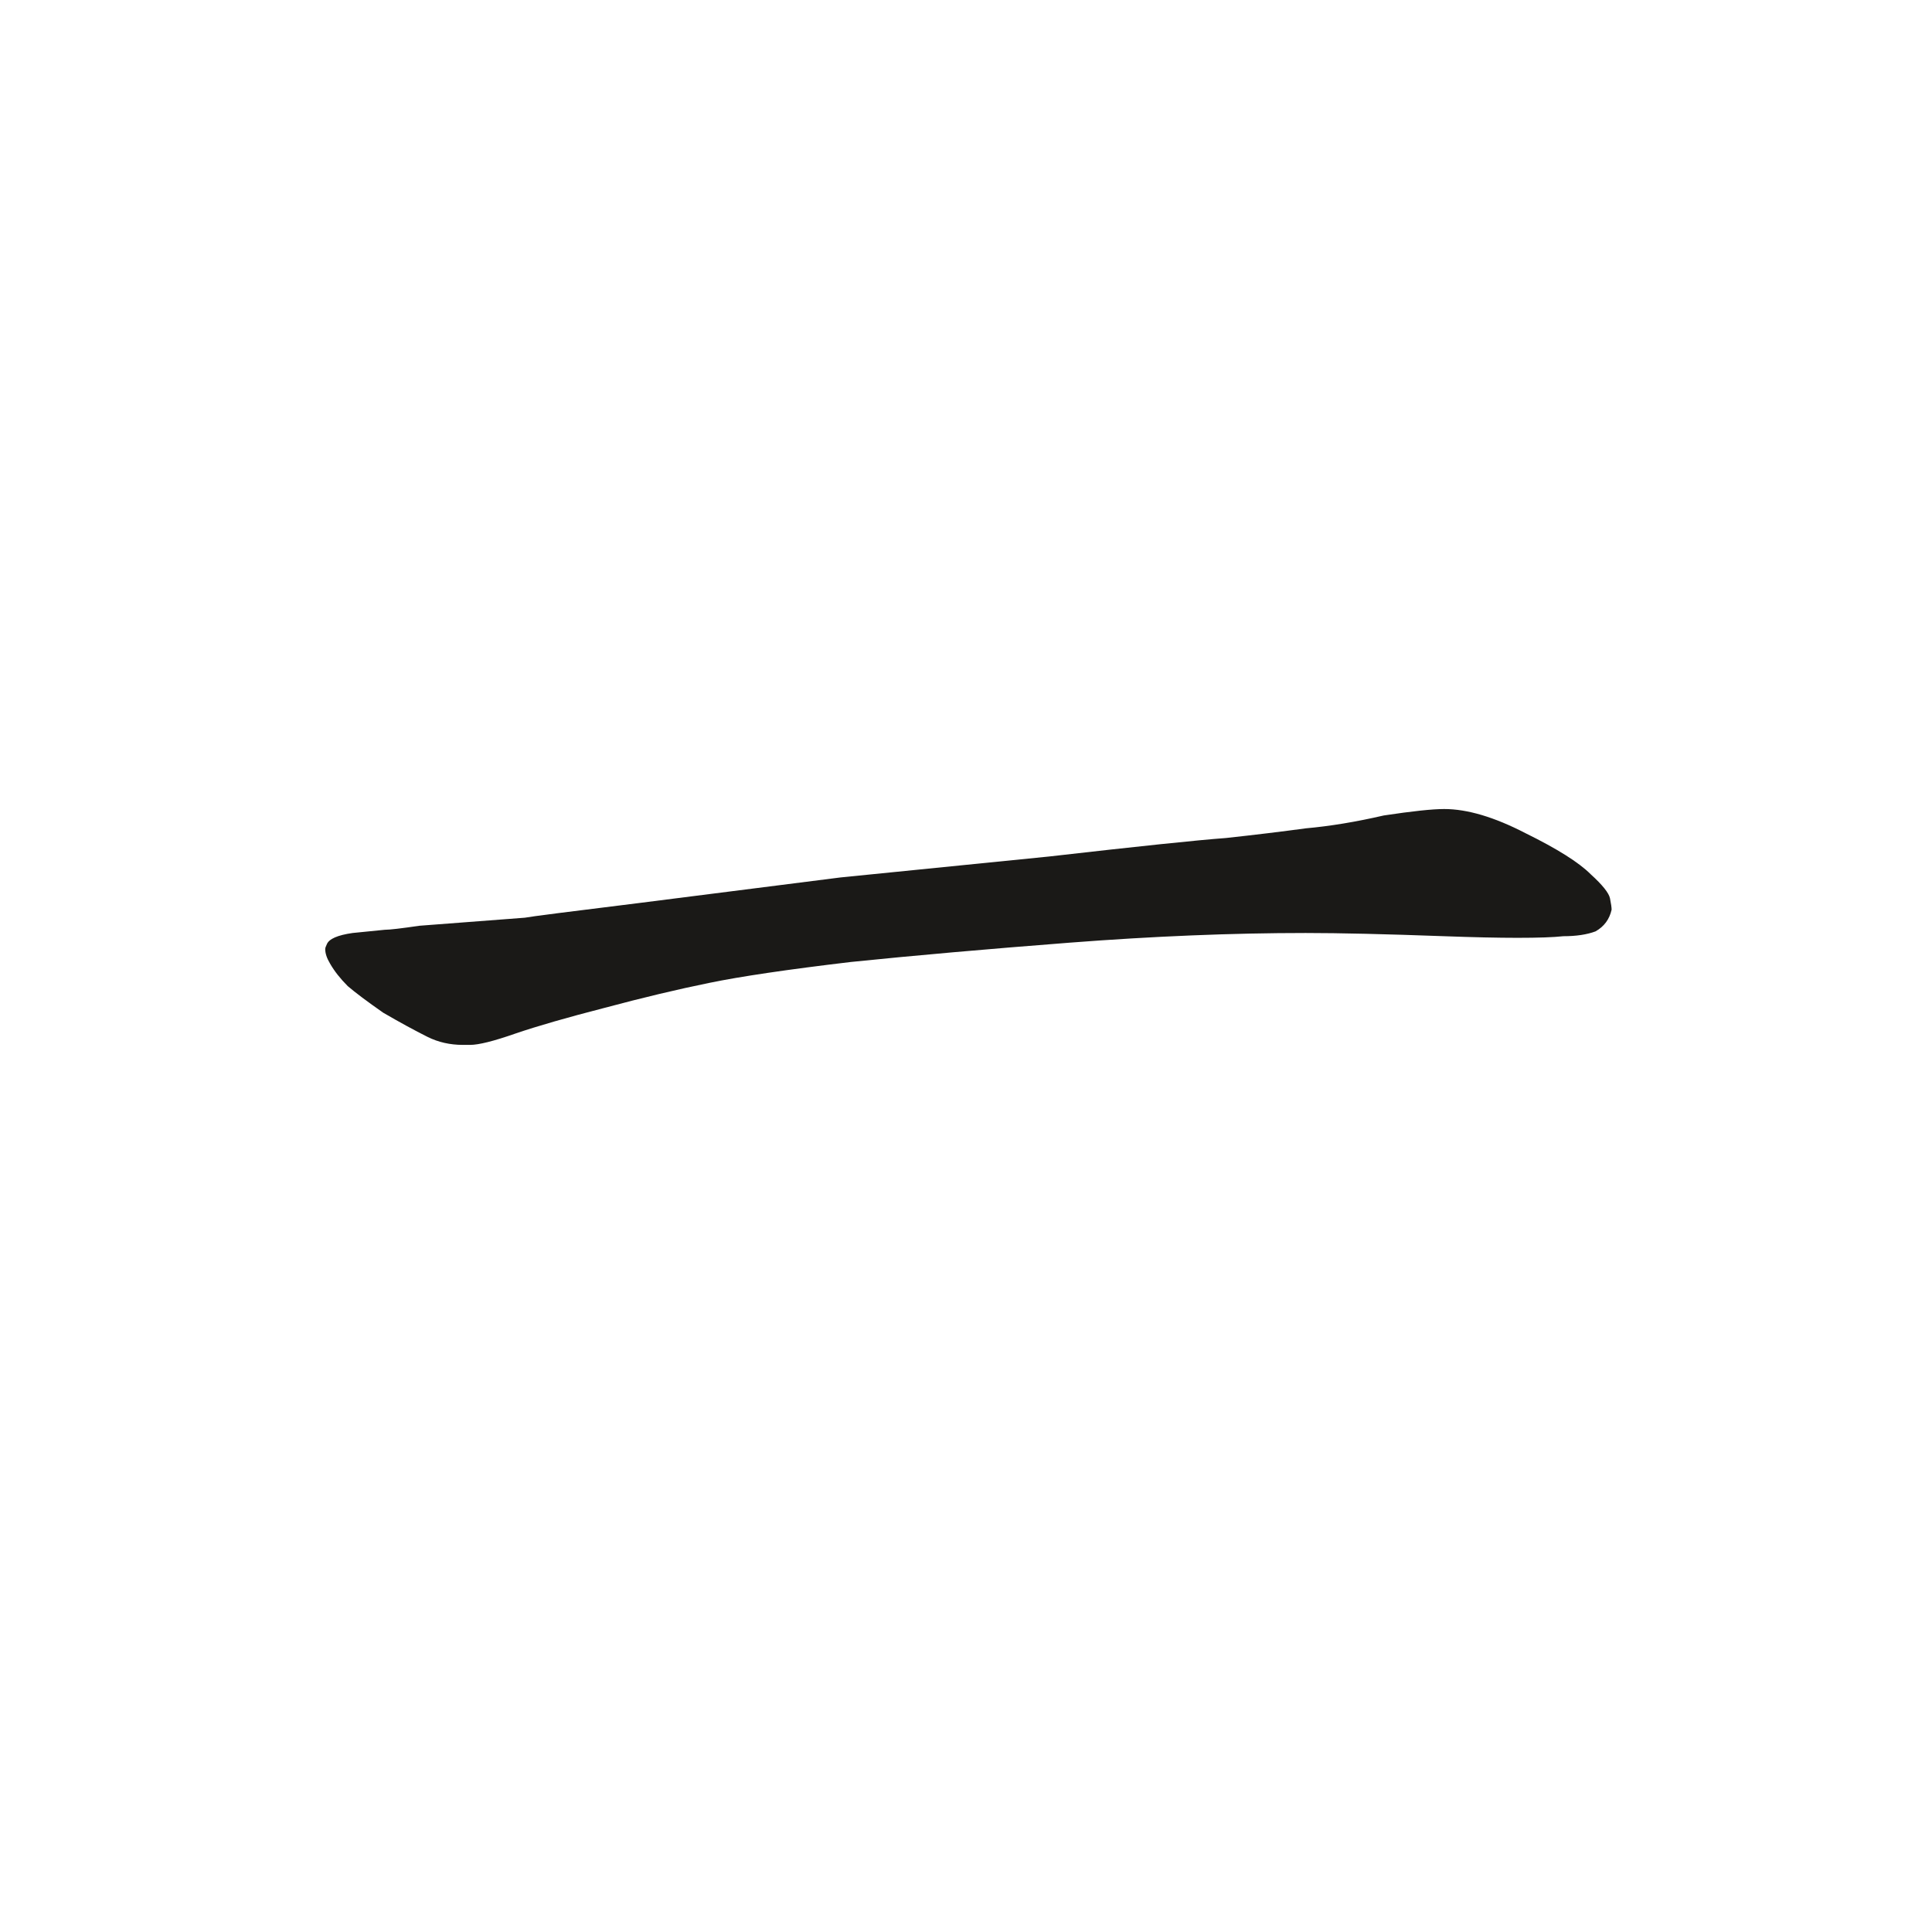
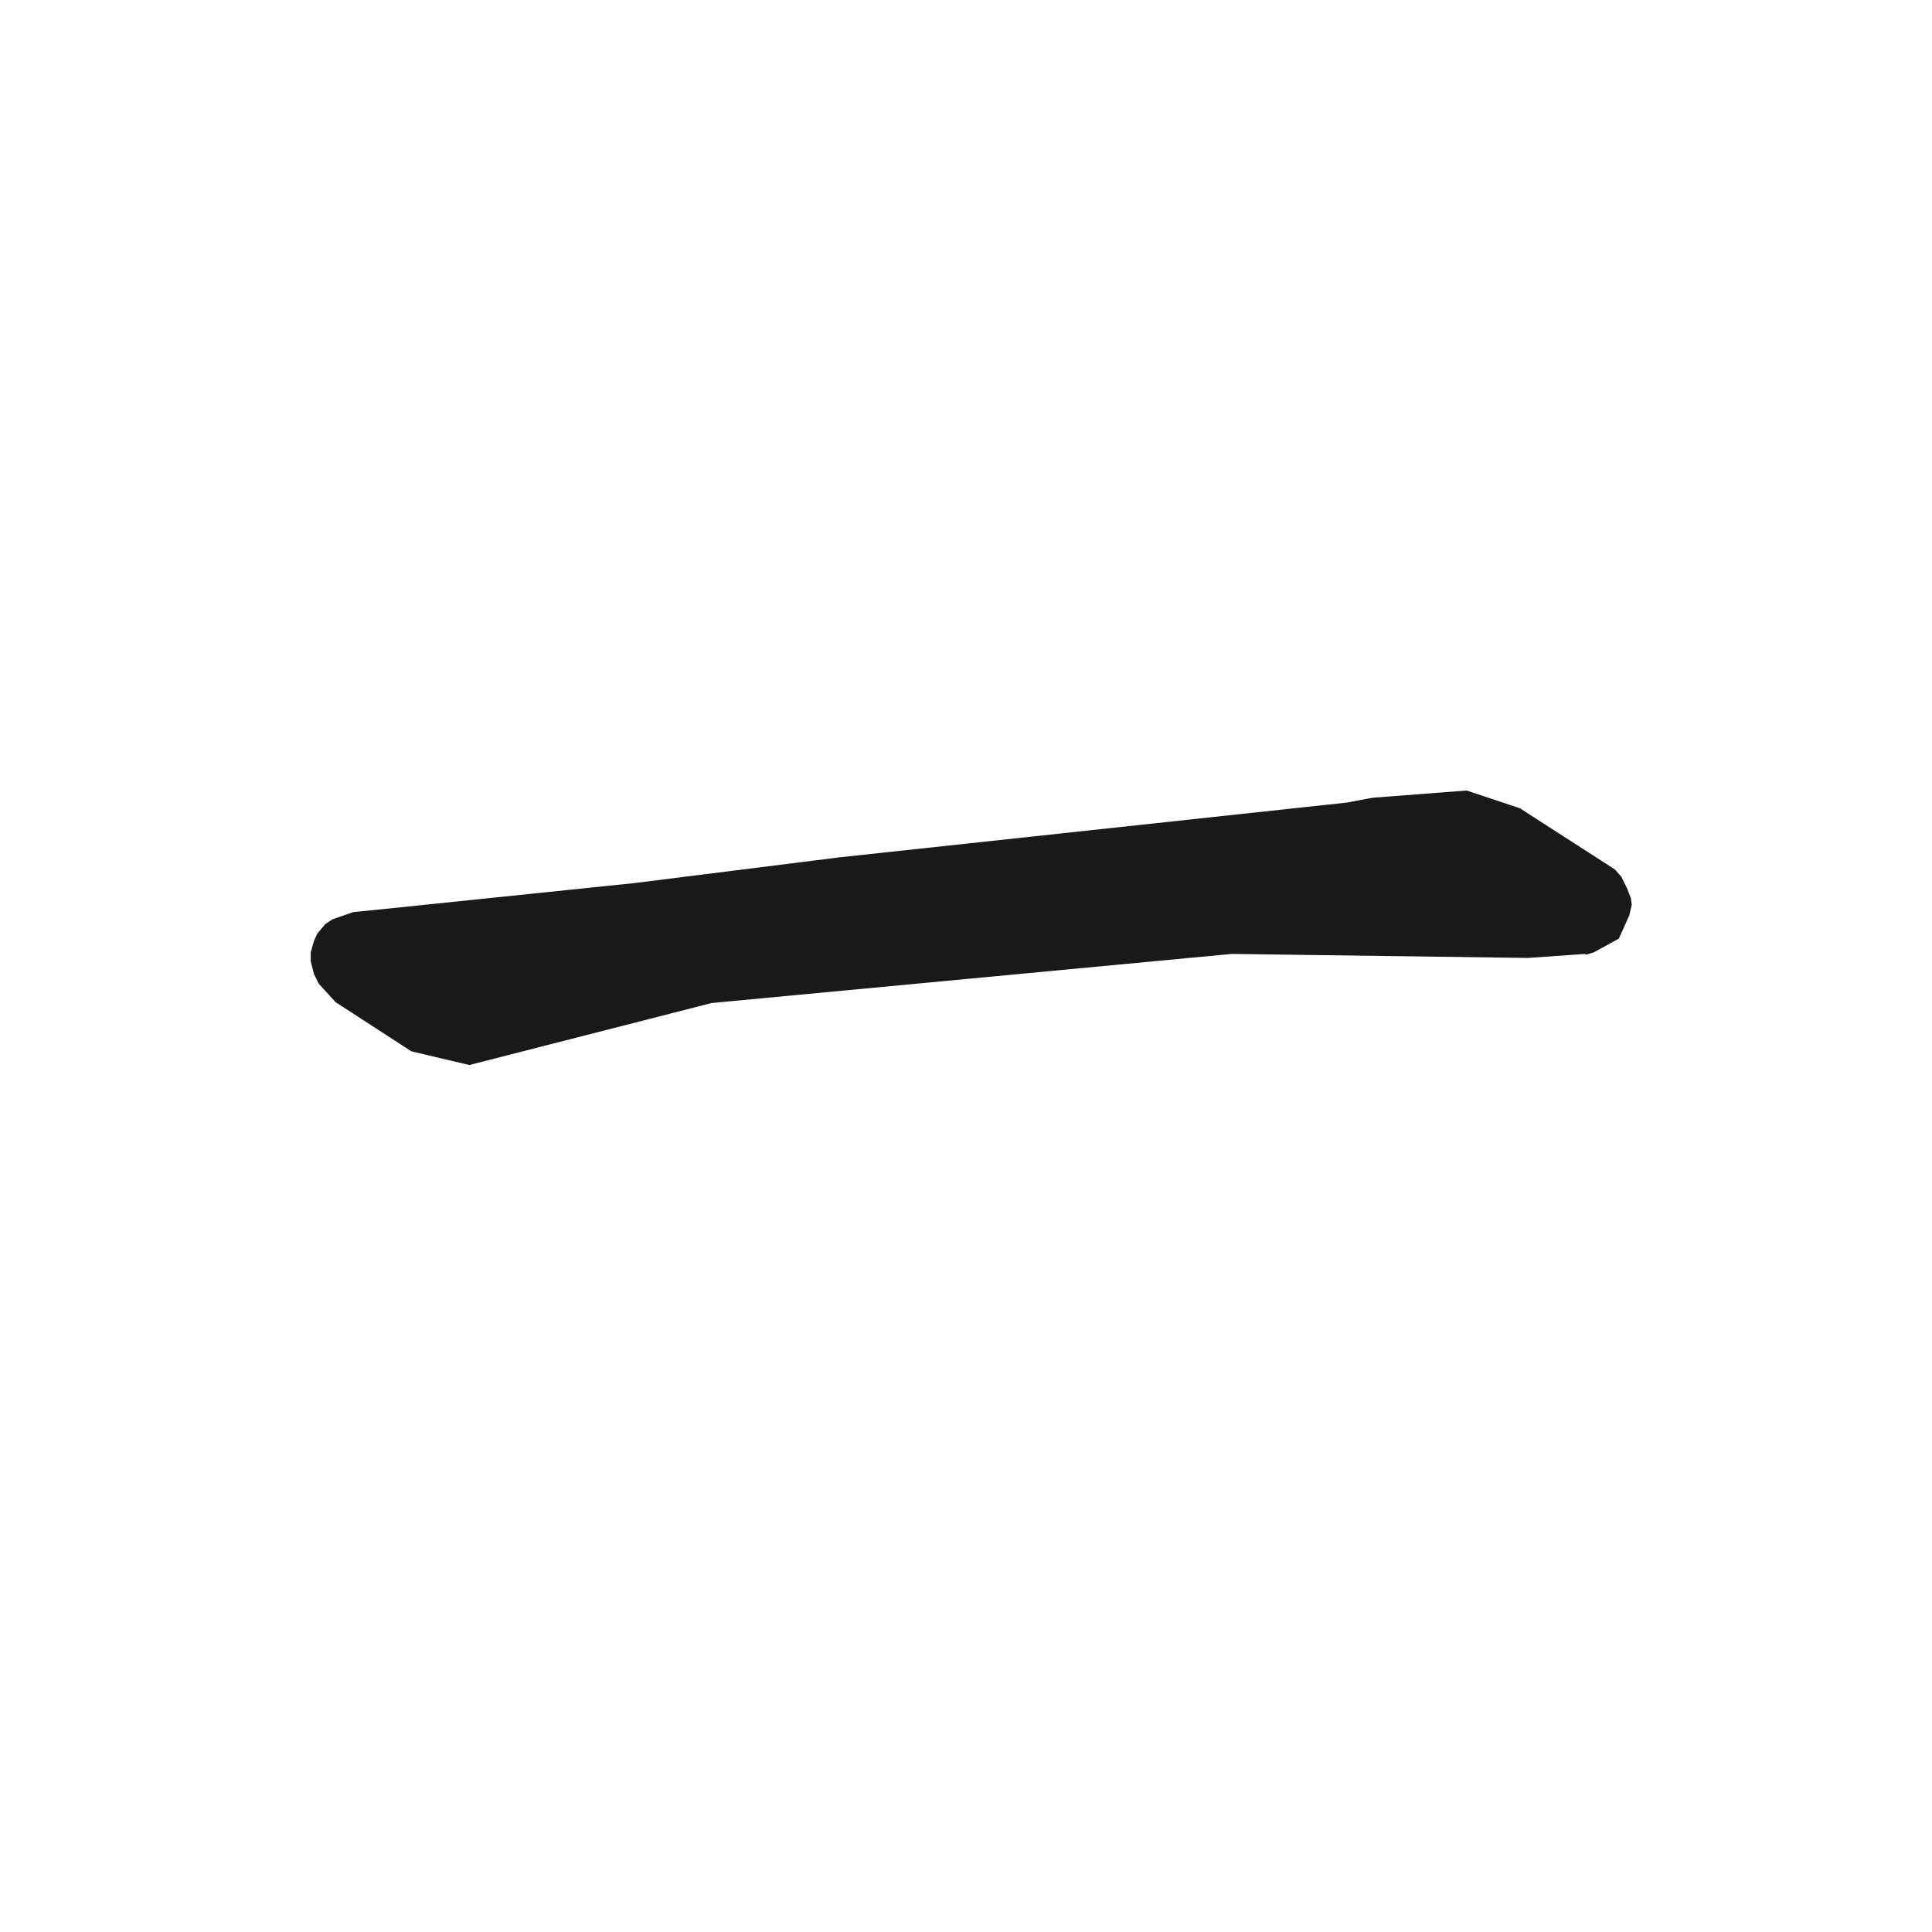
<svg xmlns="http://www.w3.org/2000/svg" width="24" height="24" viewBox="0 0 24 24" fill="none">
-   <path d="M4.38 11.59 4.78 11.55Q4.87 11.55 5.21 11.5L6.52 11.4Q6.62 11.38 7.92 11.22L10.44 10.9L13.03 10.64Q14.69 10.45 15.23 10.41Q15.78 10.35 16.22 10.29Q16.67 10.25 17.19 10.13Q17.72 10.05 17.94 10.05Q18.37 10.05 18.95 10.35Q19.54 10.64 19.76 10.86Q19.98 11.06 20 11.16Q20.02 11.26 20.02 11.3Q19.98 11.48 19.82 11.57Q19.66 11.63 19.42 11.63Q19.24 11.65 18.85 11.65Q18.49 11.65 17.94 11.63Q16.85 11.59 16.22 11.59Q14.85 11.59 13.29 11.71Q11.74 11.83 10.57 11.95Q9.39 12.09 8.81 12.21Q8.22 12.33 7.51 12.52Q6.81 12.7 6.4 12.84Q6 12.98 5.84 12.98H5.75Q5.51 12.98 5.31 12.88Q5.07 12.76 4.76 12.58Q4.46 12.37 4.32 12.25Q4.18 12.11 4.1 11.97Q4.04 11.87 4.04 11.79Q4.04 11.77 4.06 11.73Q4.1 11.63 4.38 11.59Z" fill="#1A1917" />
+   <path d="M18.22 9.82L18.88 10.04L20.06 10.8L20.14 10.89L20.21 11.03L20.26 11.16L20.27 11.24L20.24 11.37L20.11 11.66L19.8 11.83L19.7 11.86L19.69 11.85L18.98 11.9L15.3 11.85L8.84 12.46L5.83 13.23L5.11 13.06L4.17 12.45L3.96 12.22L3.9 12.1L3.86 11.94L3.86 11.83L3.9 11.69L3.94 11.6L4.04 11.48L4.13 11.42L4.39 11.33L4.79 11.29L4.79 11.29L7.88 10.97L10.43 10.65L16.73 9.97L17.05 9.91Z" fill="#1A1917" />
</svg>
